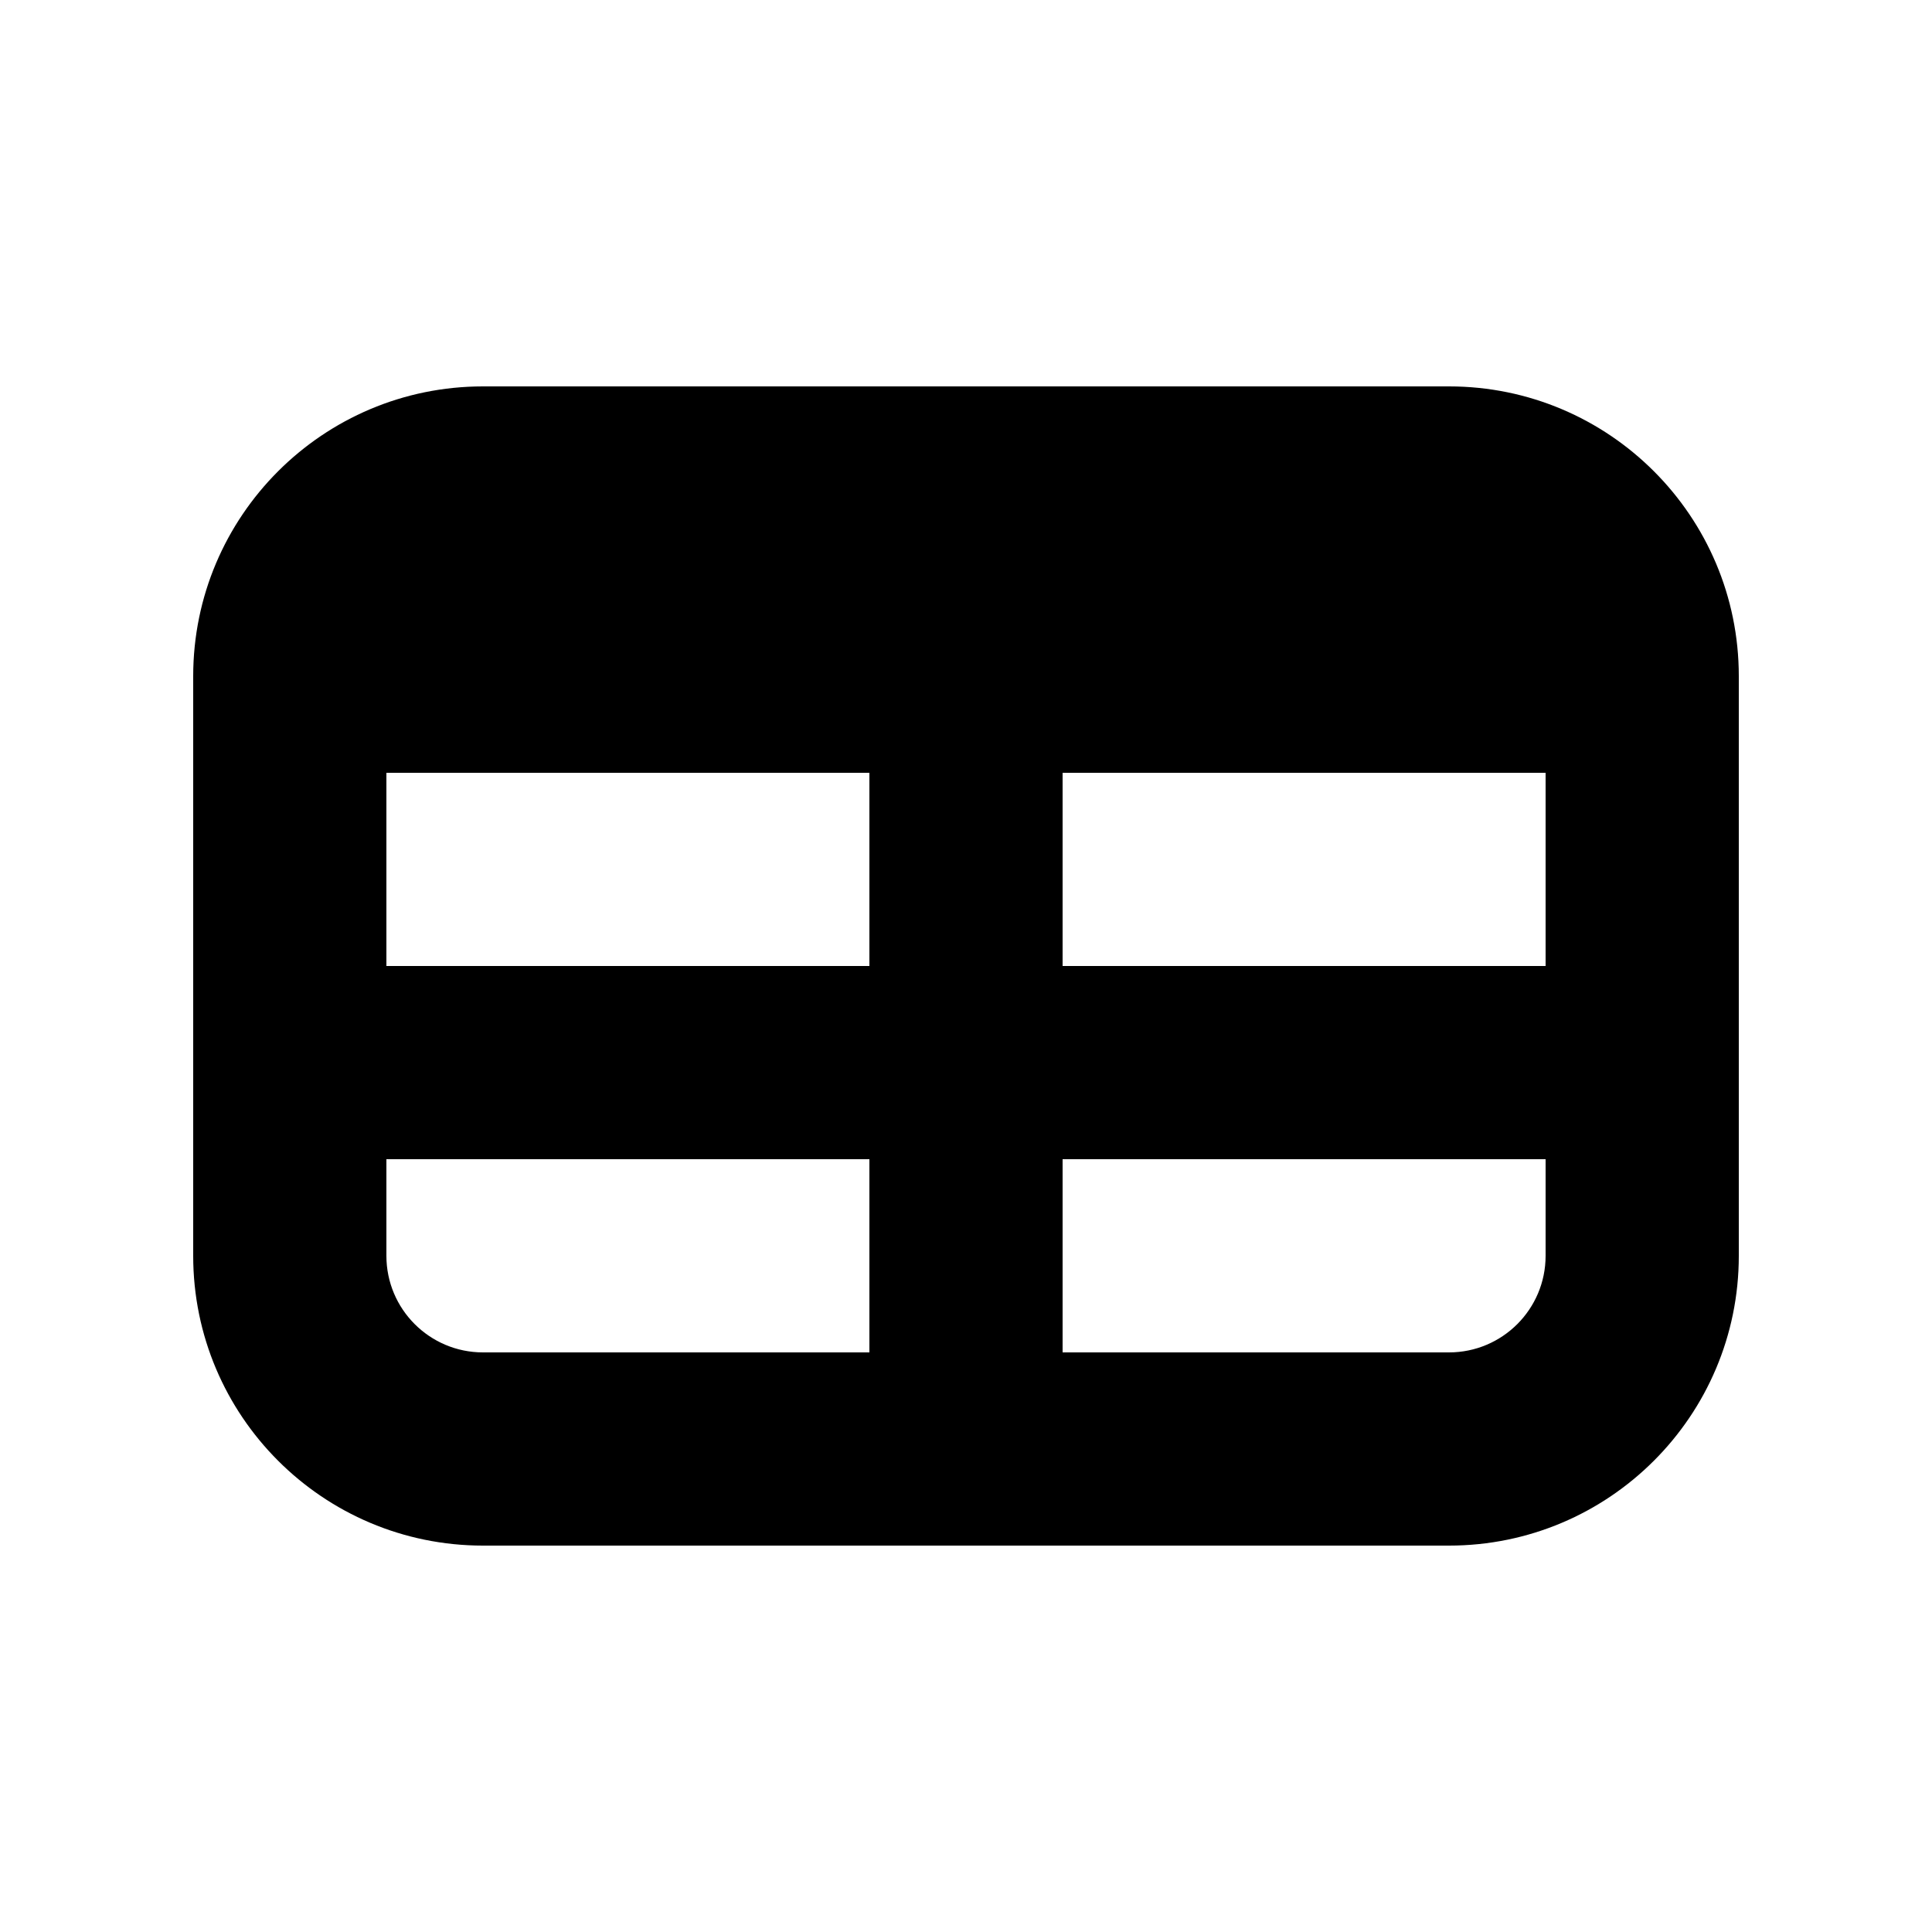
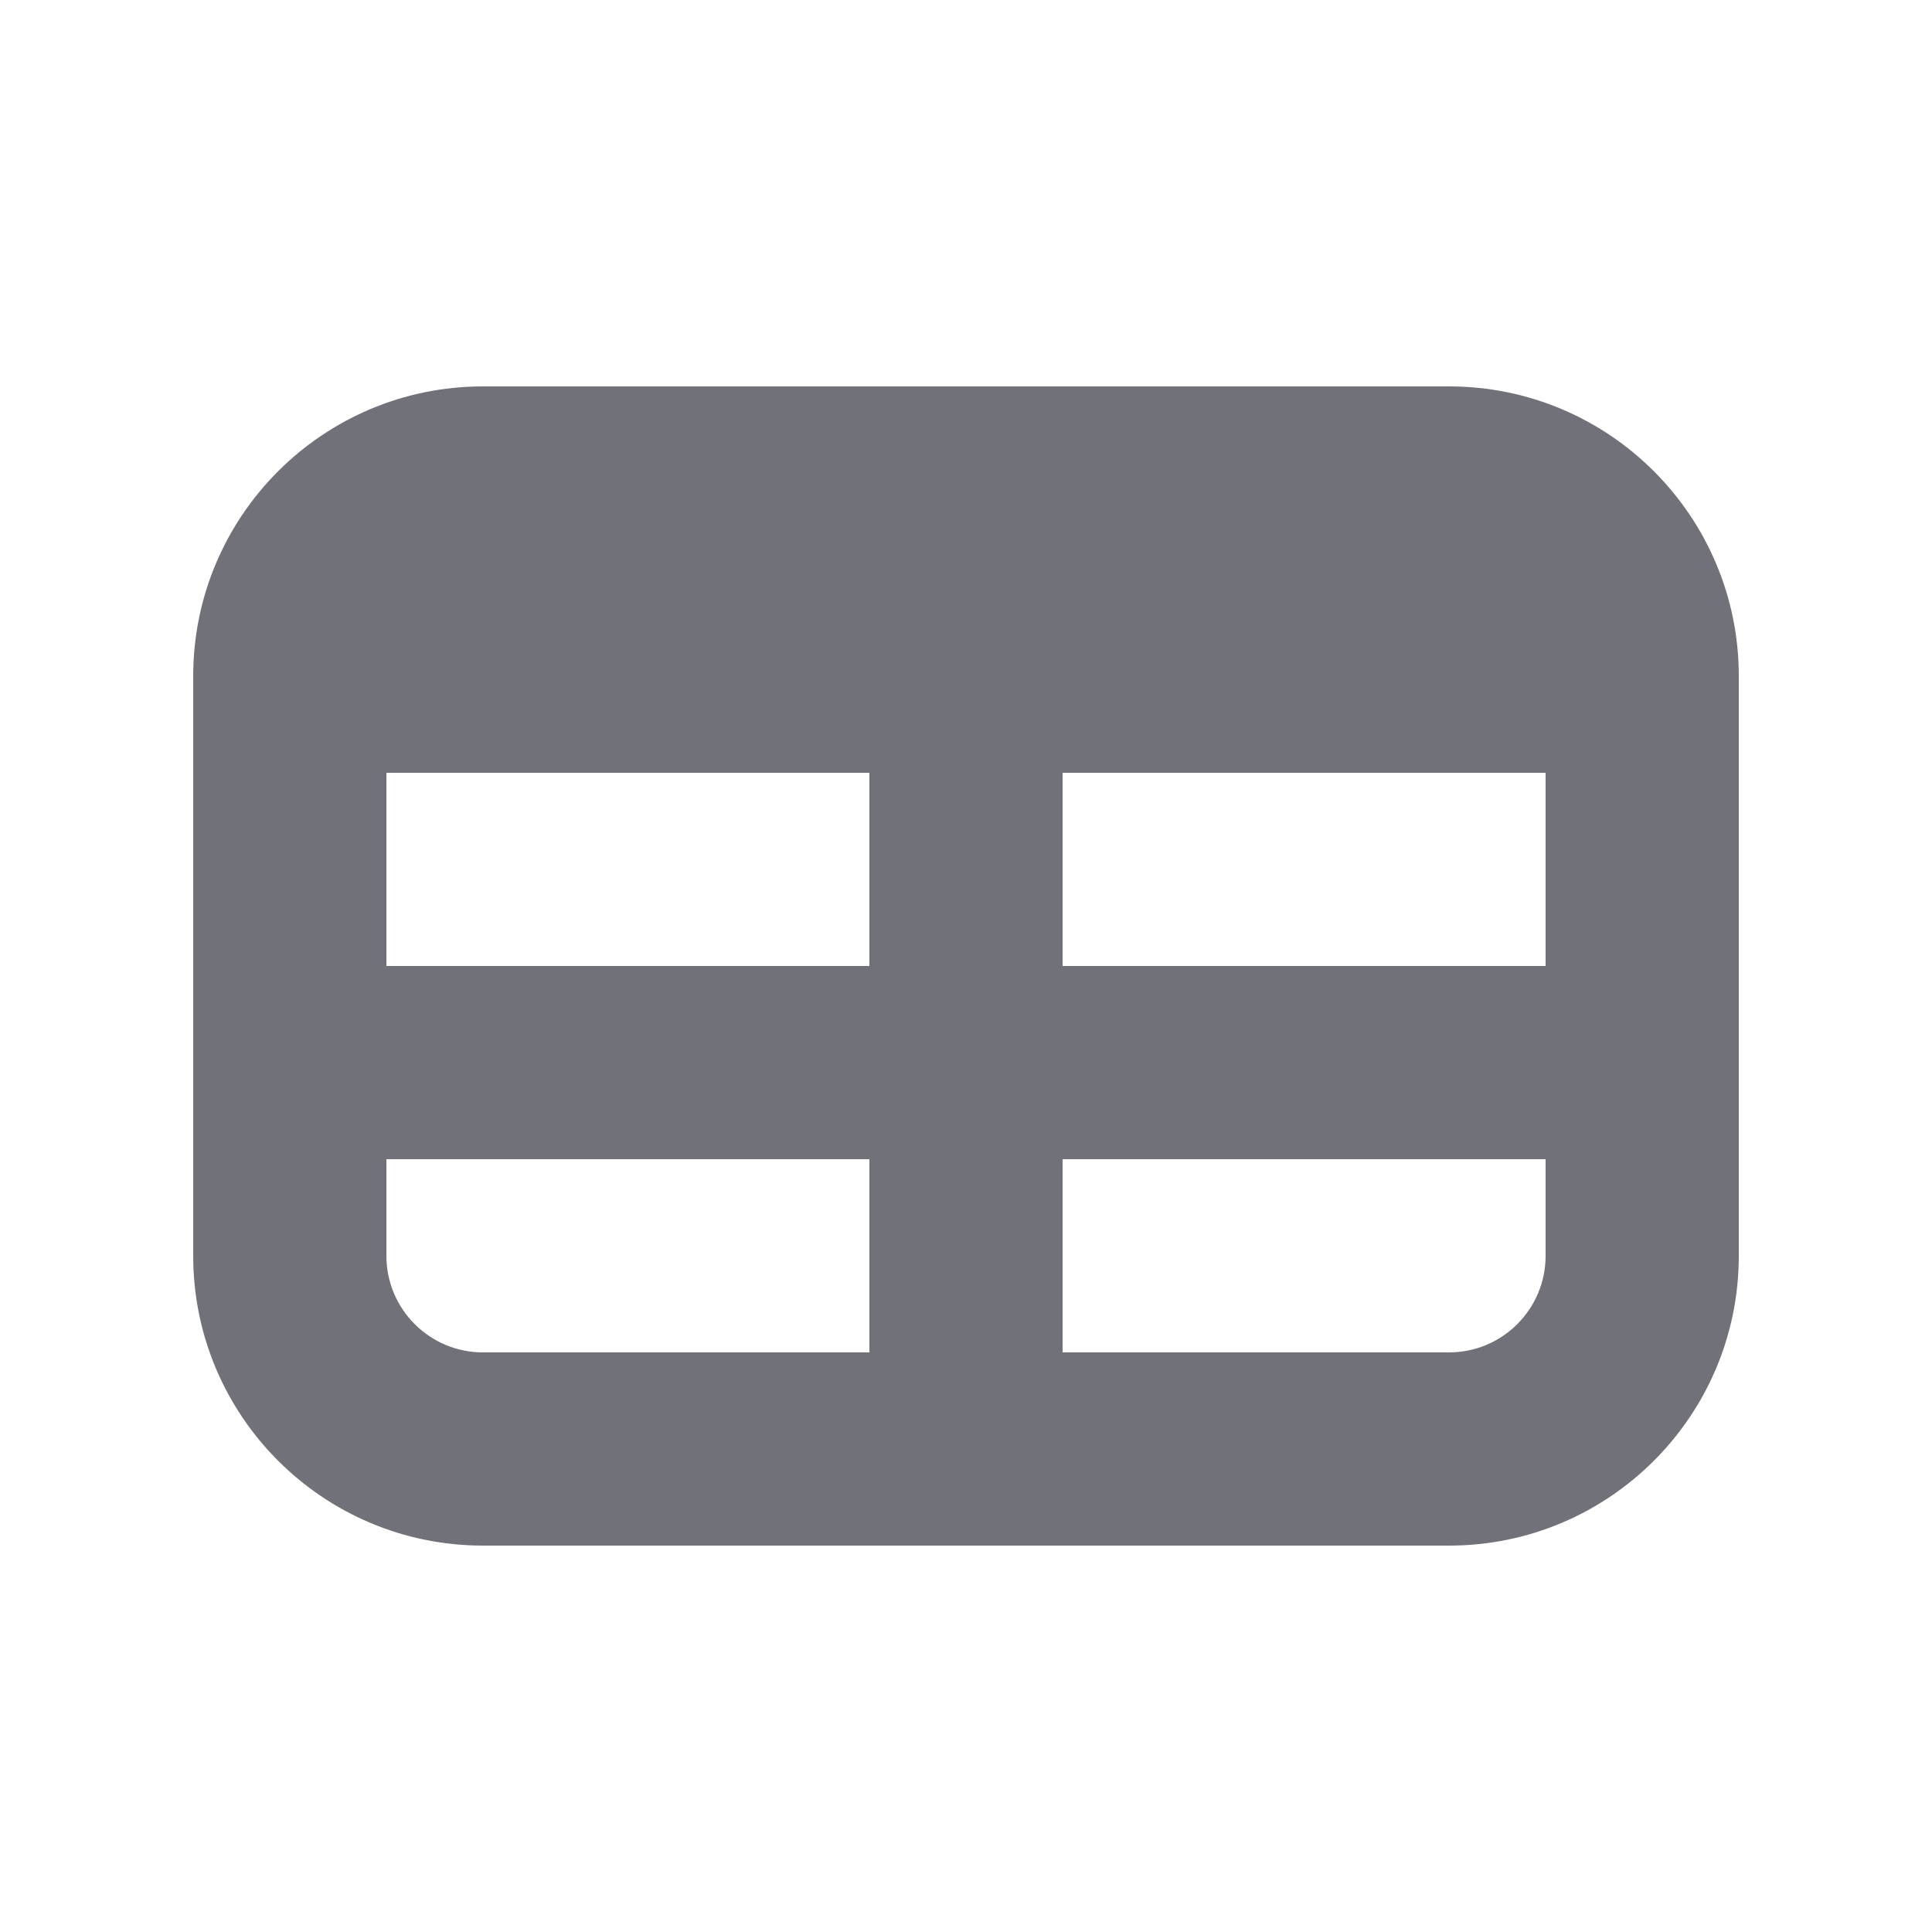
- <svg viewBox="0 0 20 20" fill="currentColor">
+ <svg xmlns="http://www.w3.org/2000/svg" width="16" height="16" viewBox="0 0 20 20" fill="#71717A">
  <path fill-rule="evenodd" d="M5 4a3 3 0 00-3 3v6a3 3 0 003 3h10a3 3 0 003-3V7a3 3 0 00-3-3H5zm-1 9v-1h5v2H5a1 1 0 01-1-1zm7 1h4a1 1 0 001-1v-1h-5v2zm0-4h5V8h-5v2zM9 8H4v2h5V8z" clip-rule="evenodd" />
</svg>
